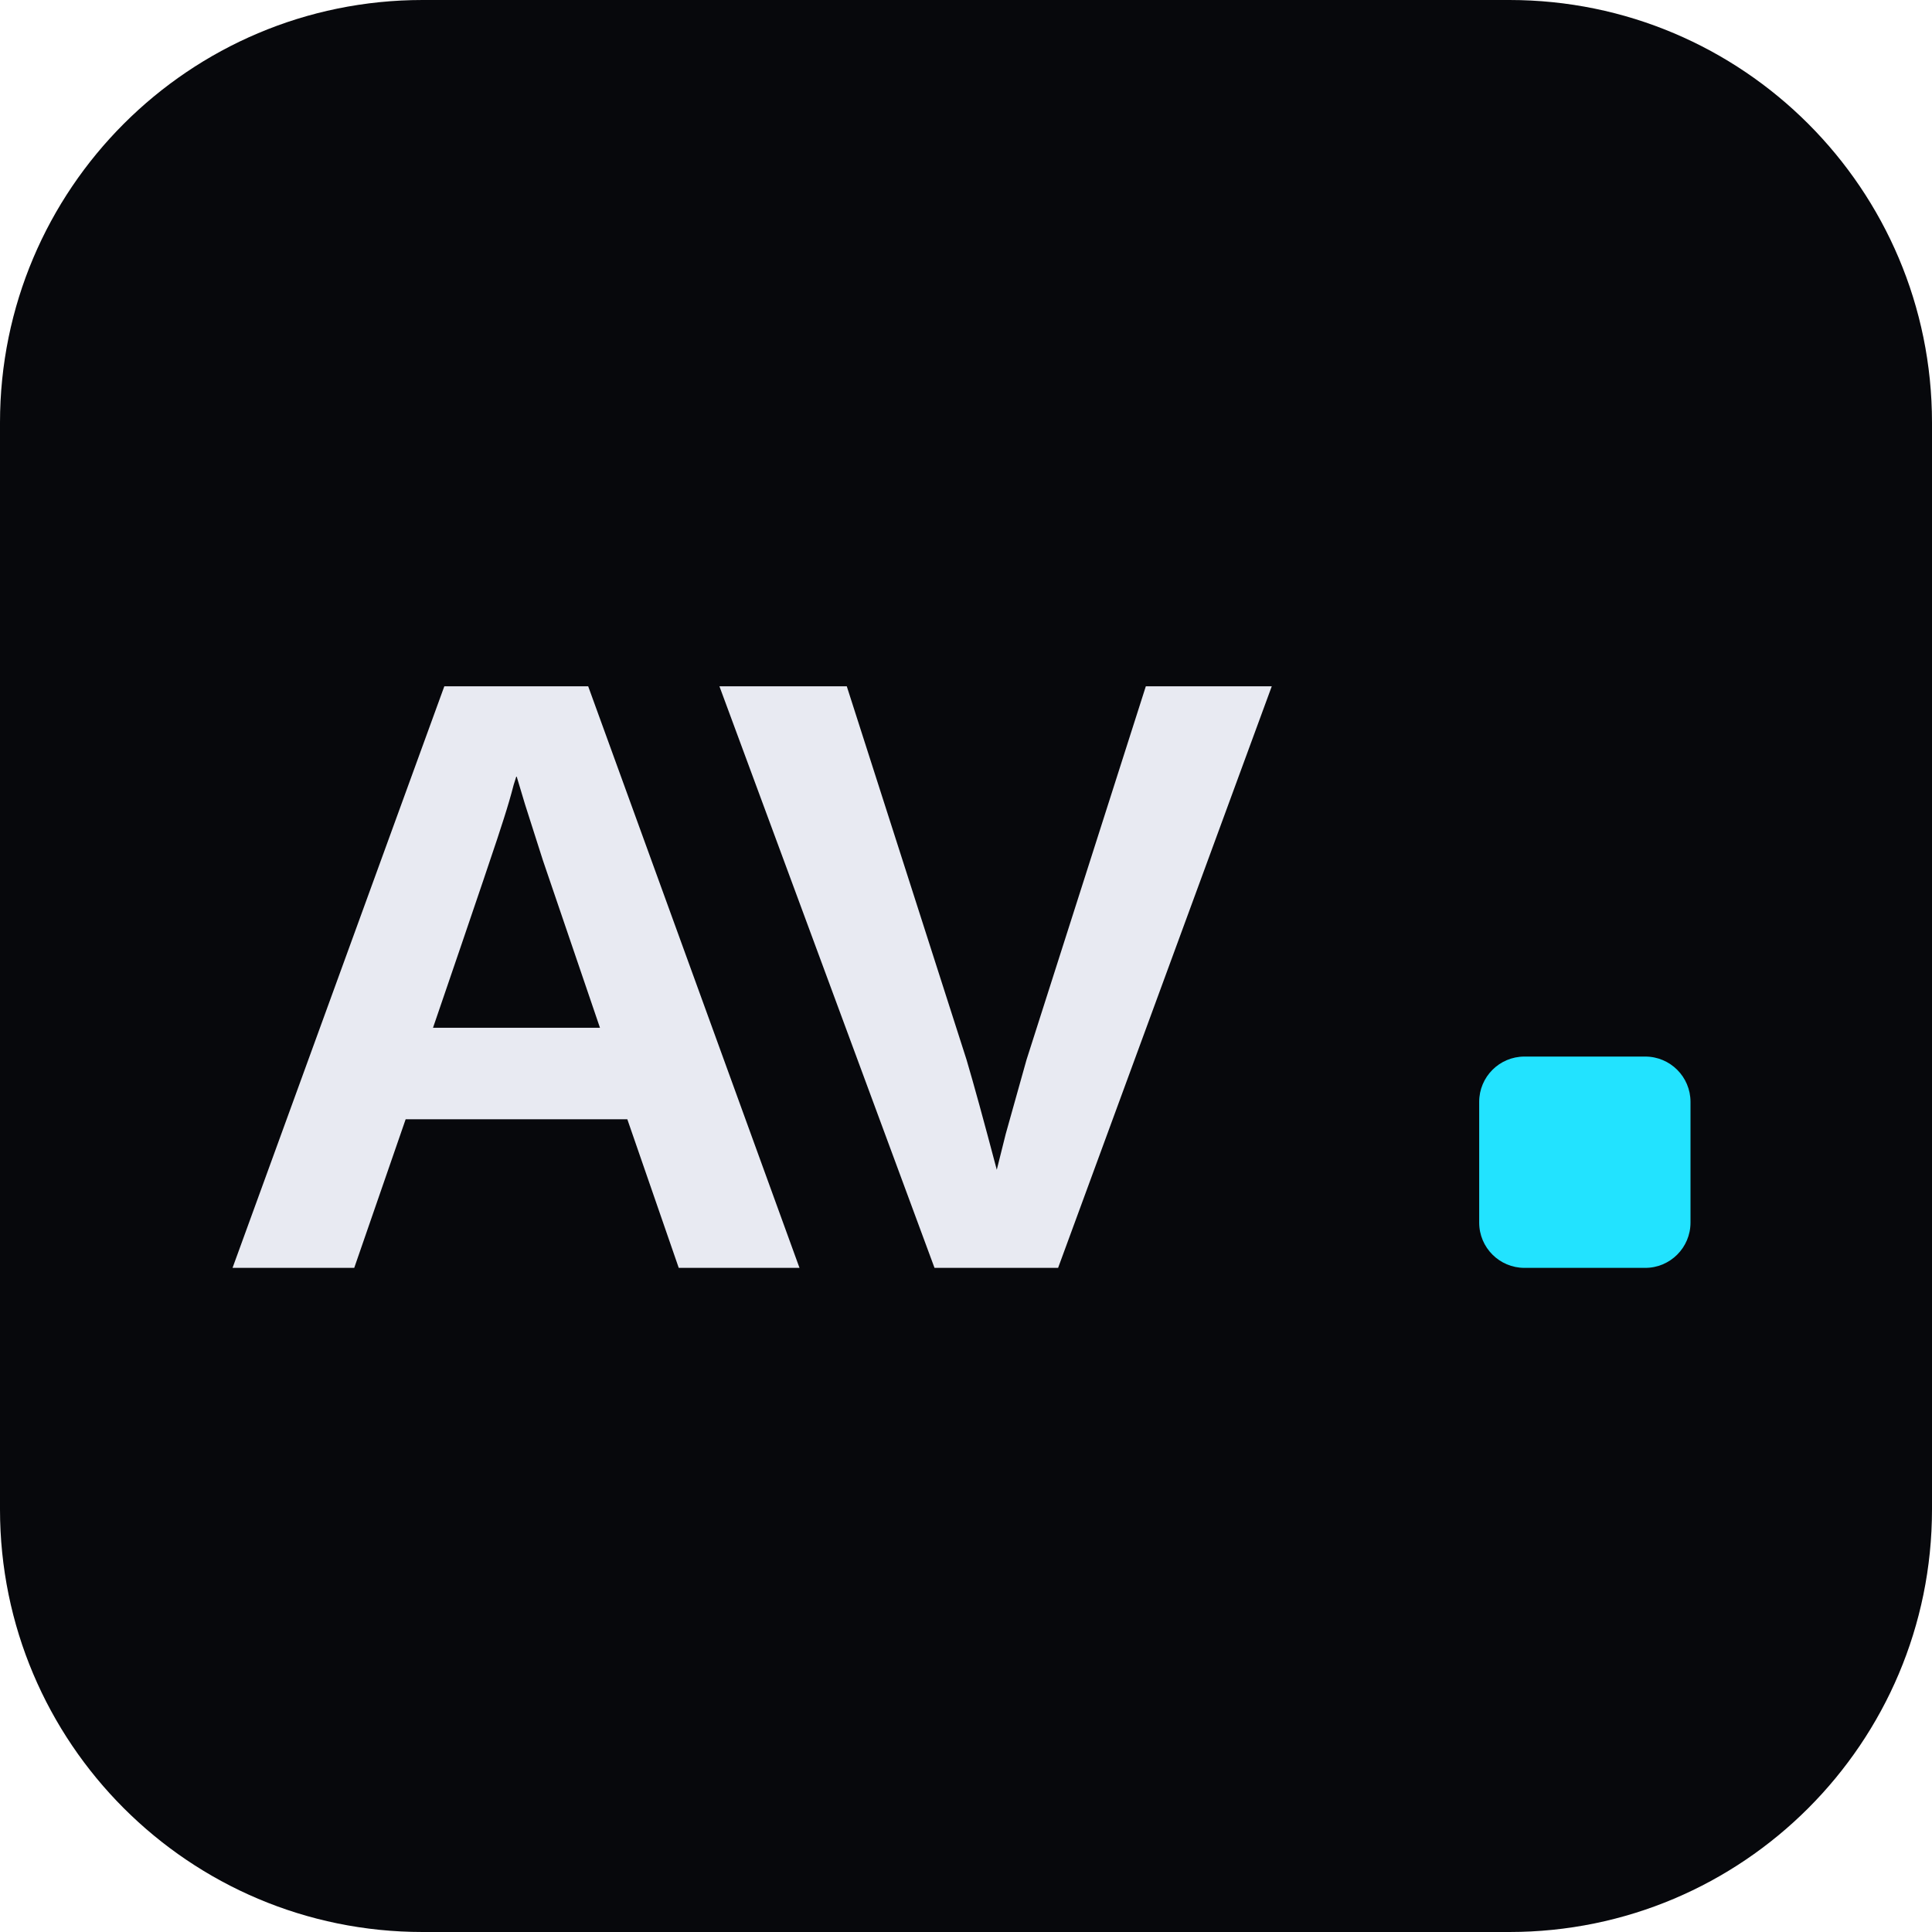
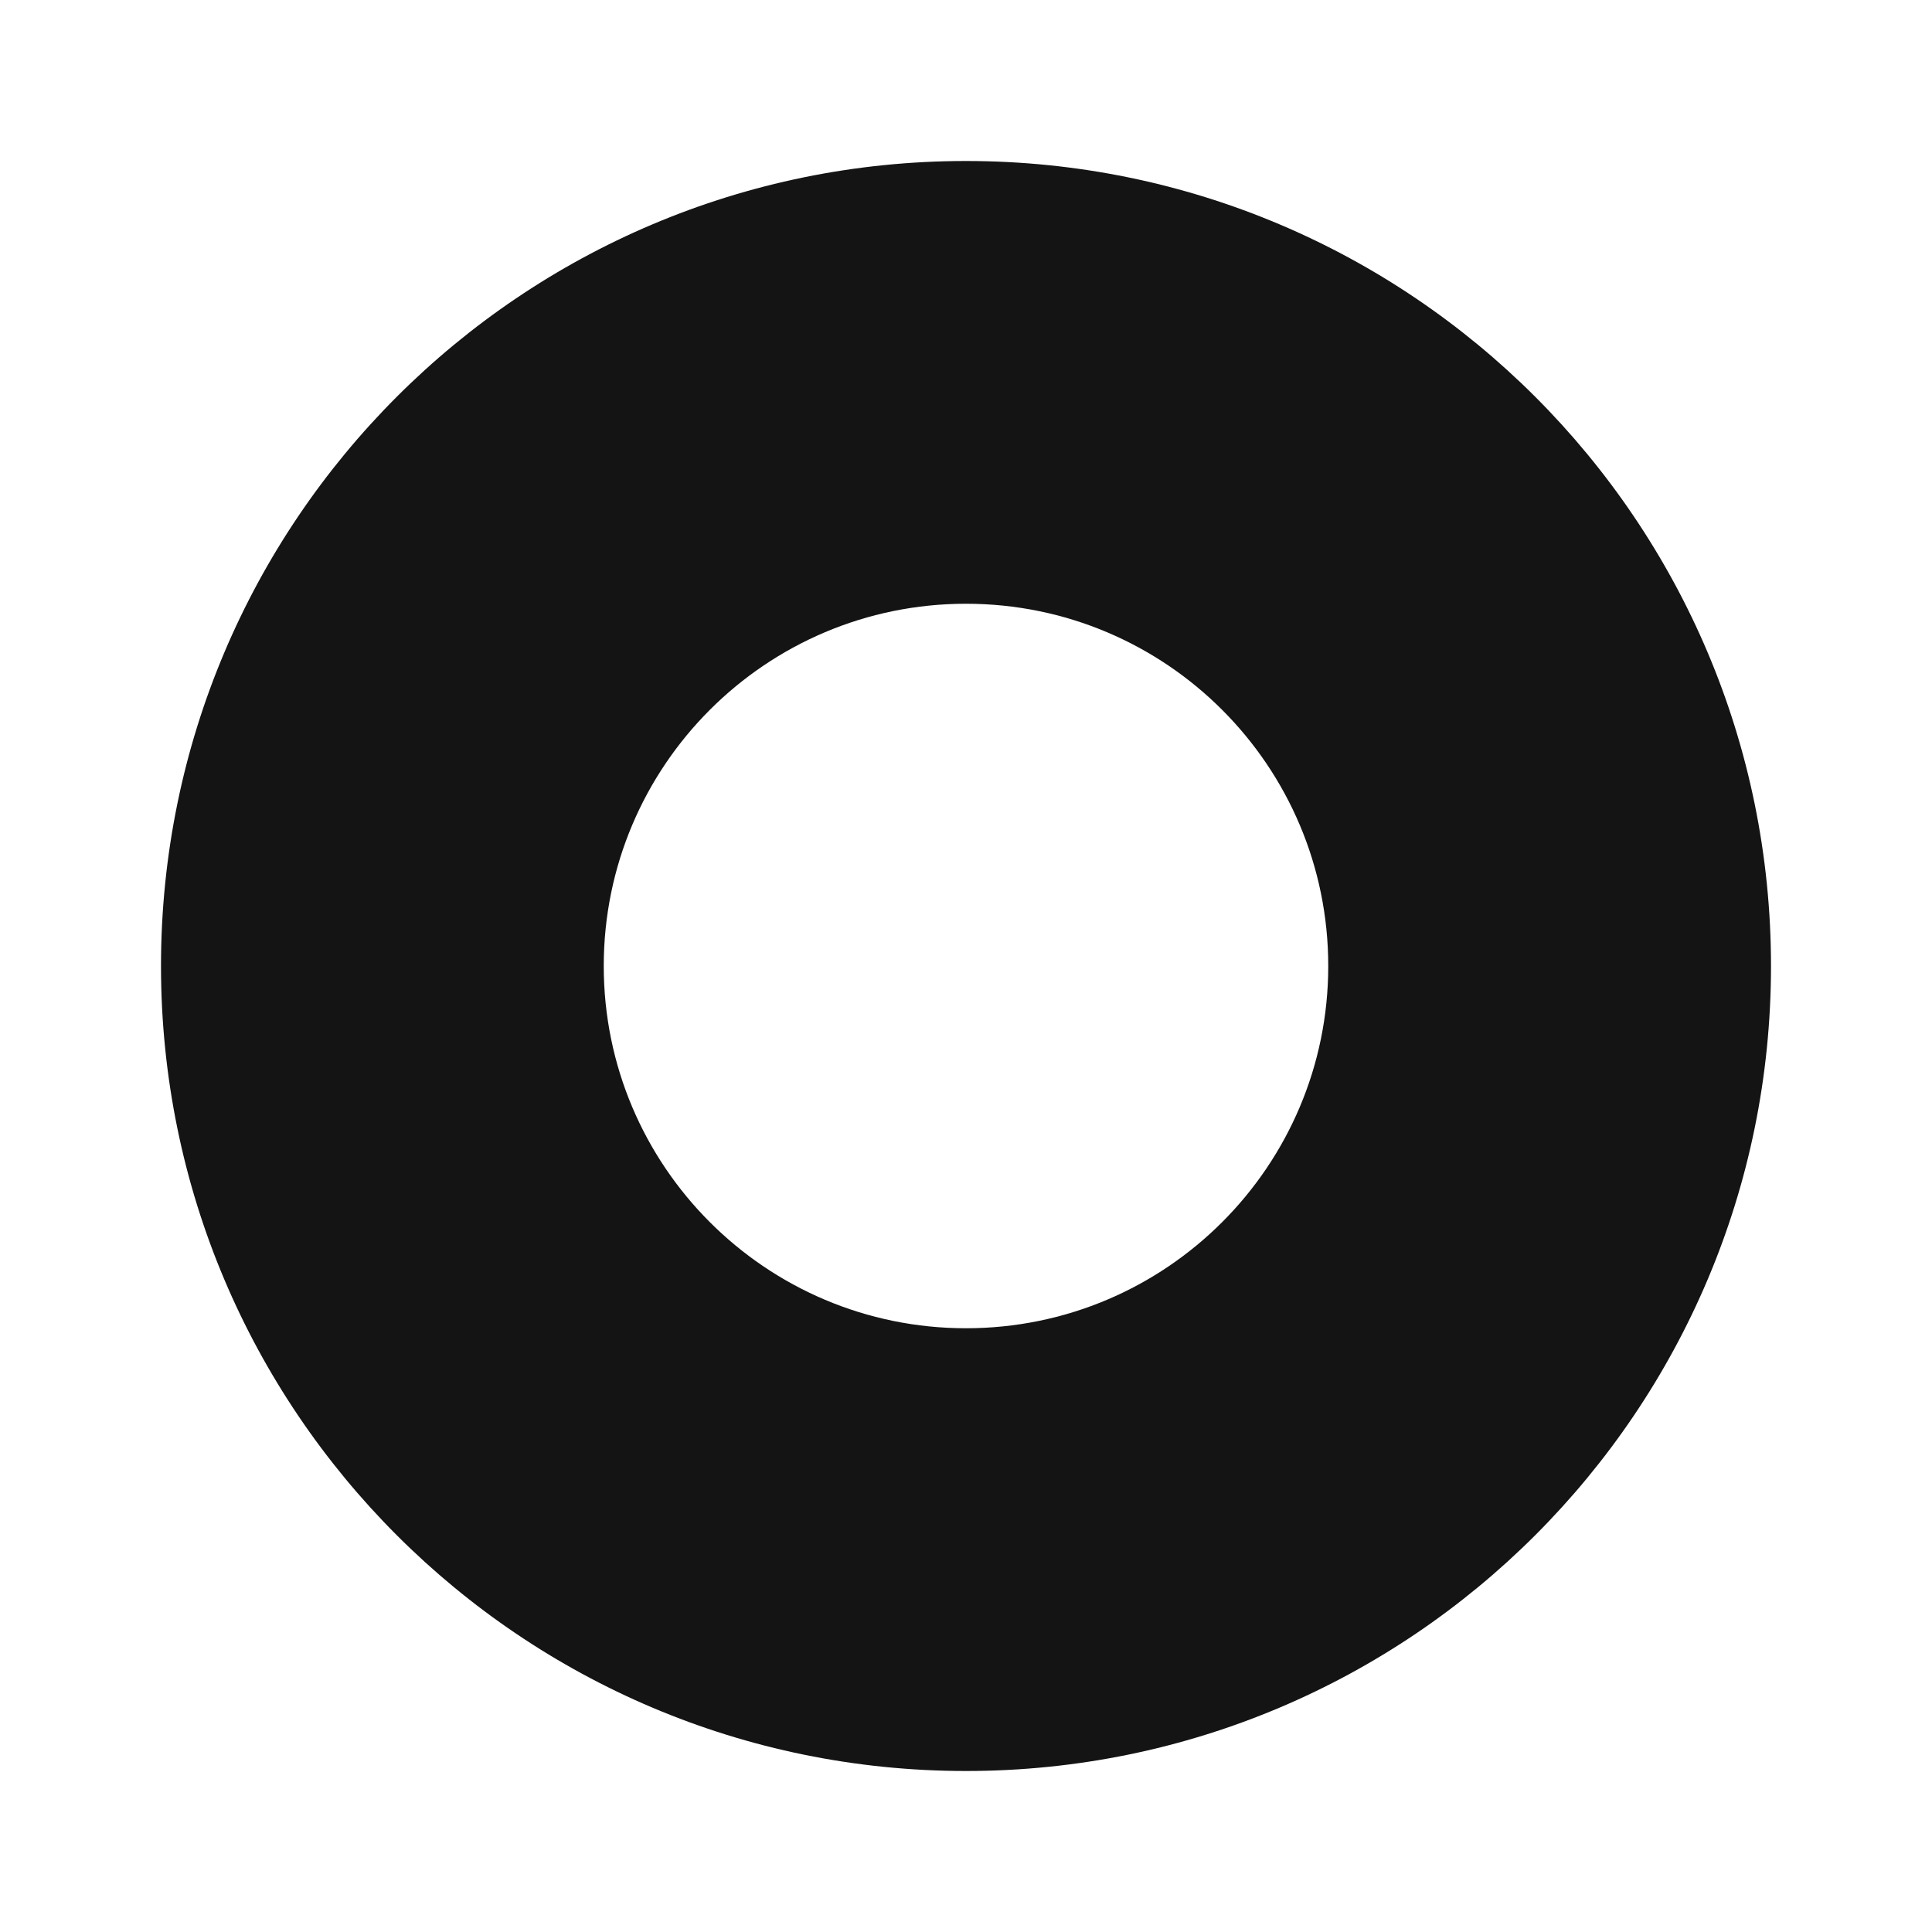
- <svg xmlns="http://www.w3.org/2000/svg" viewBox="0 0 64 64">
-   <rect width="64" height="64" rx="14" fill="#07080c" />
-   <text x="7" y="42" font-family="Sora, Arial, sans-serif" font-weight="800" font-size="28" letter-spacing="-1.5" fill="#e8eaf2">AV</text>
-   <rect x="49" y="35" width="7" height="7" rx="1.5" fill="#22e3ff" />
+ <svg xmlns="http://www.w3.org/2000/svg" viewBox="0 0 24 24">
+   <path fill="#141414" fill-rule="evenodd" d="M12 2a10 10 0 1 1 0 20 10 10 0 0 1 0-20zm0 5.5a4.5 4.5 0 1 0 0 9 4.5 4.5 0 0 0 0-9z" />
</svg>
